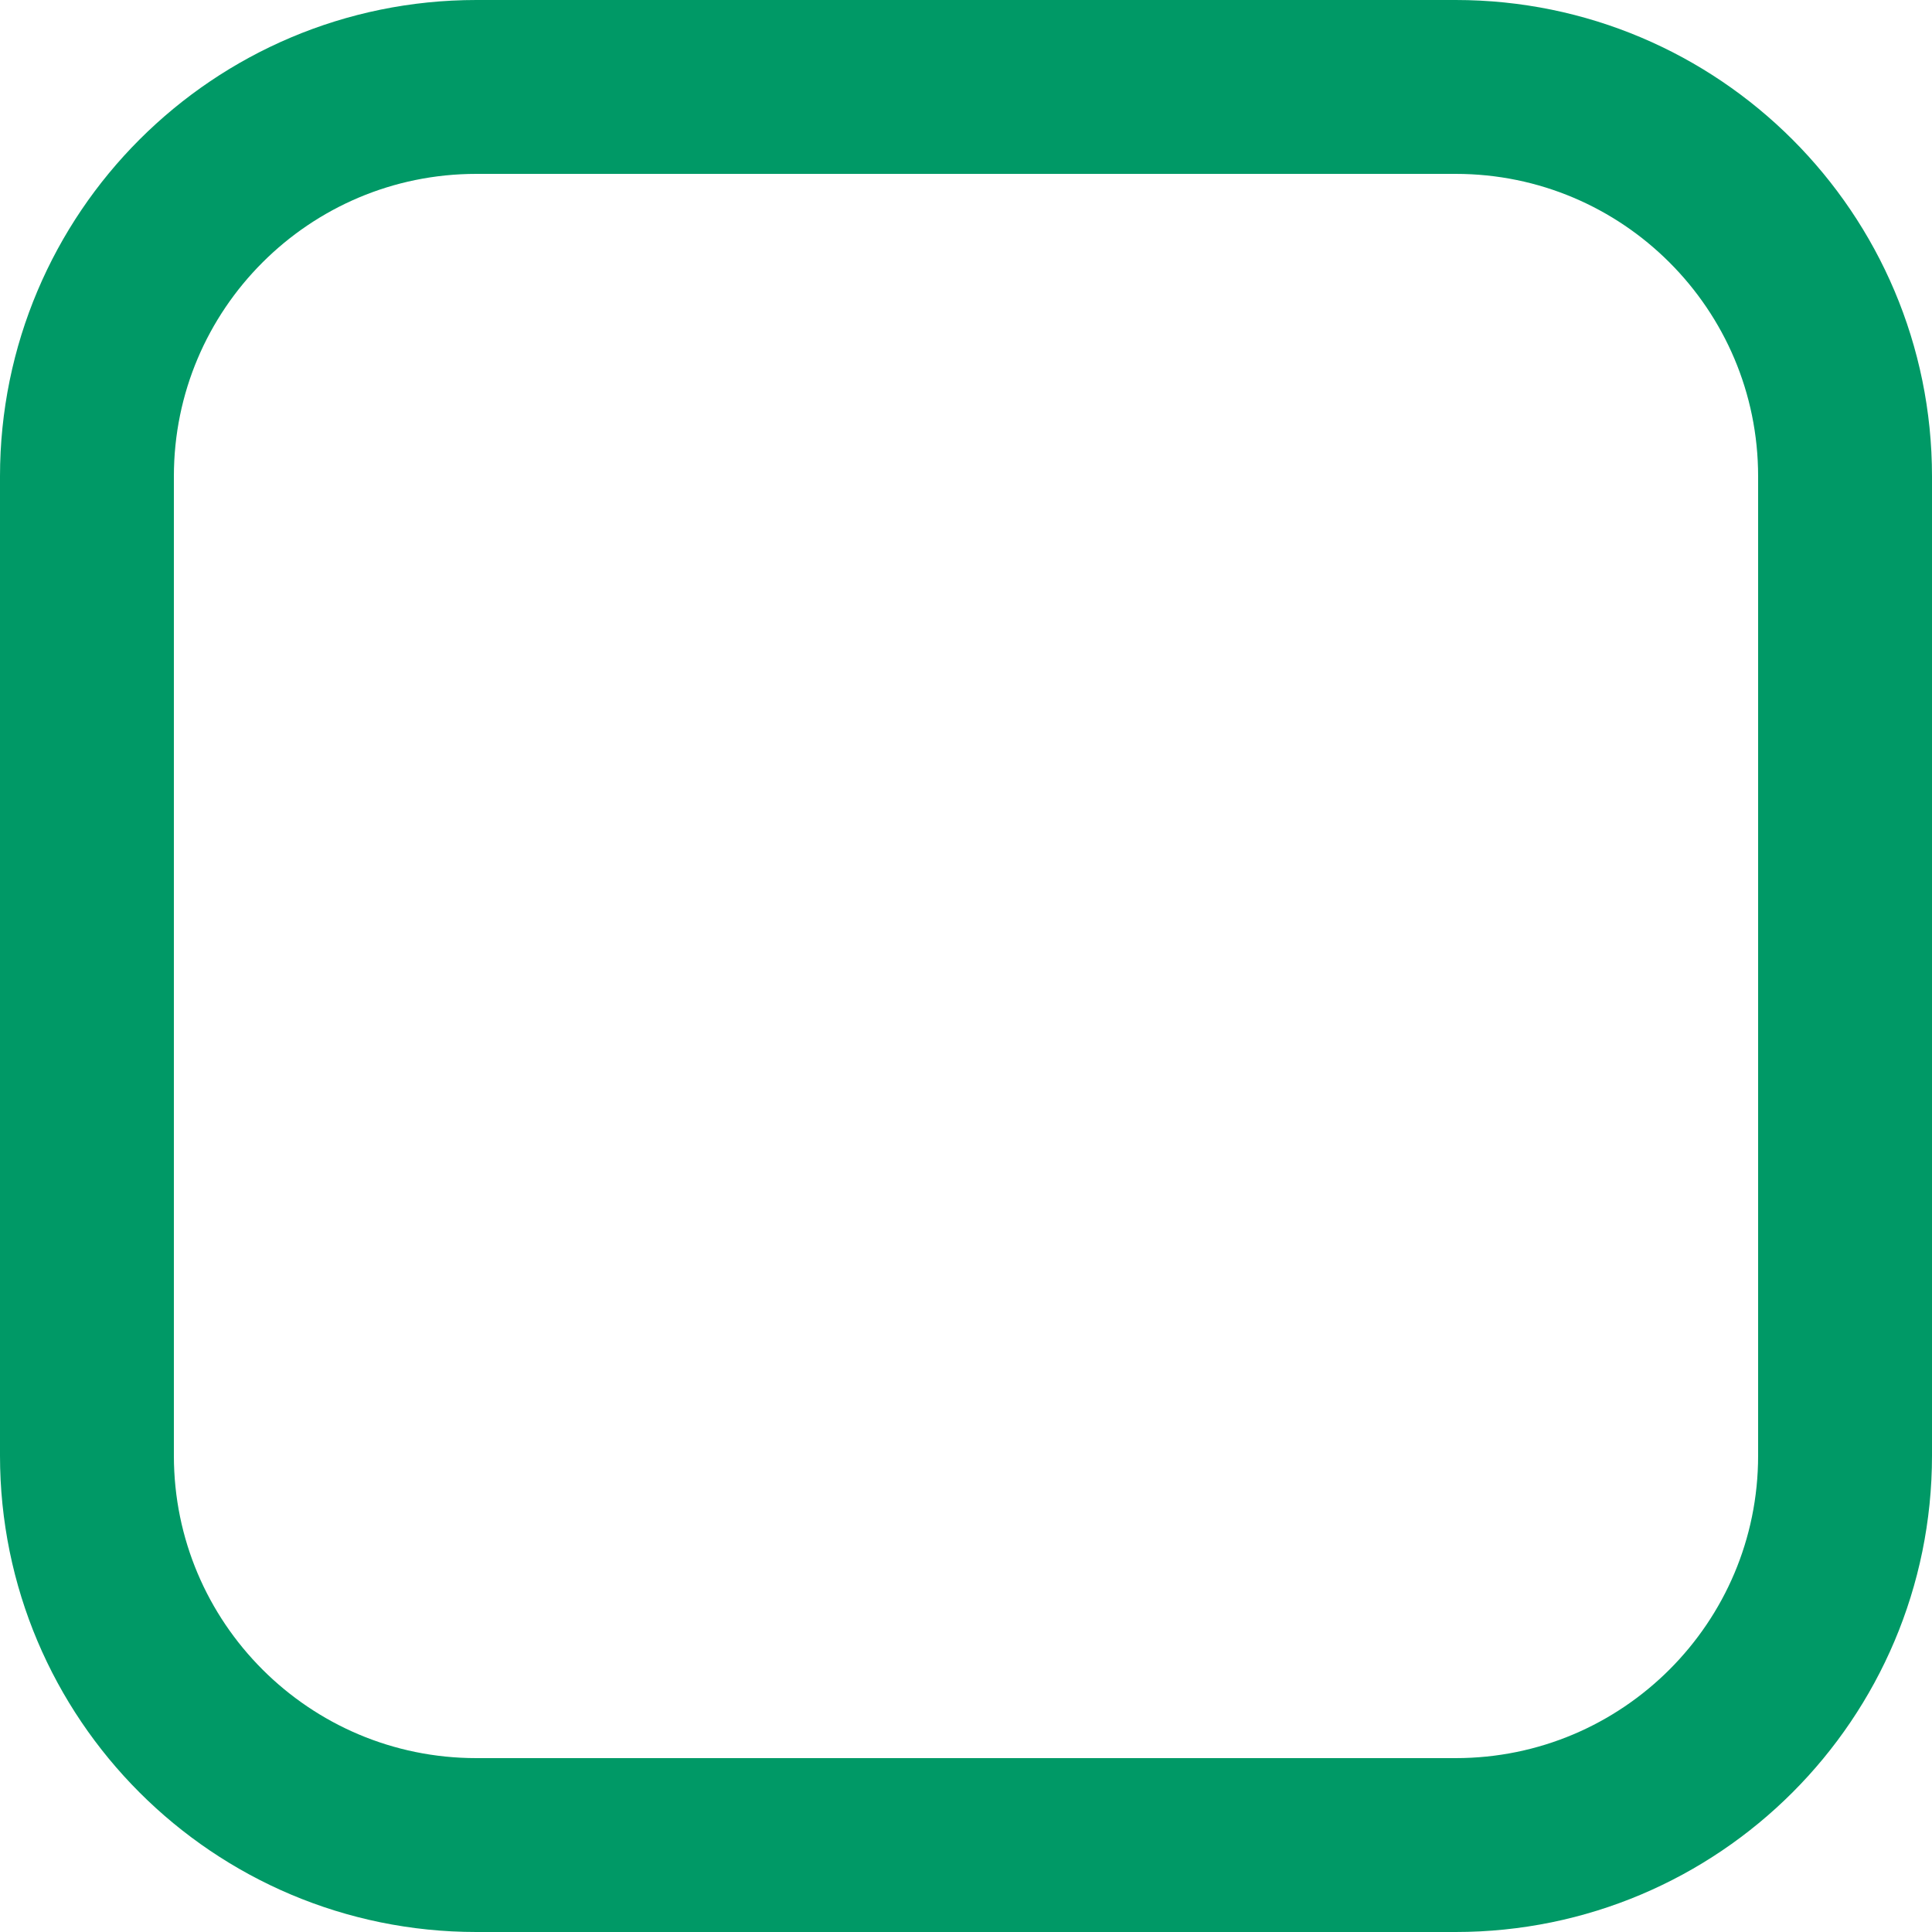
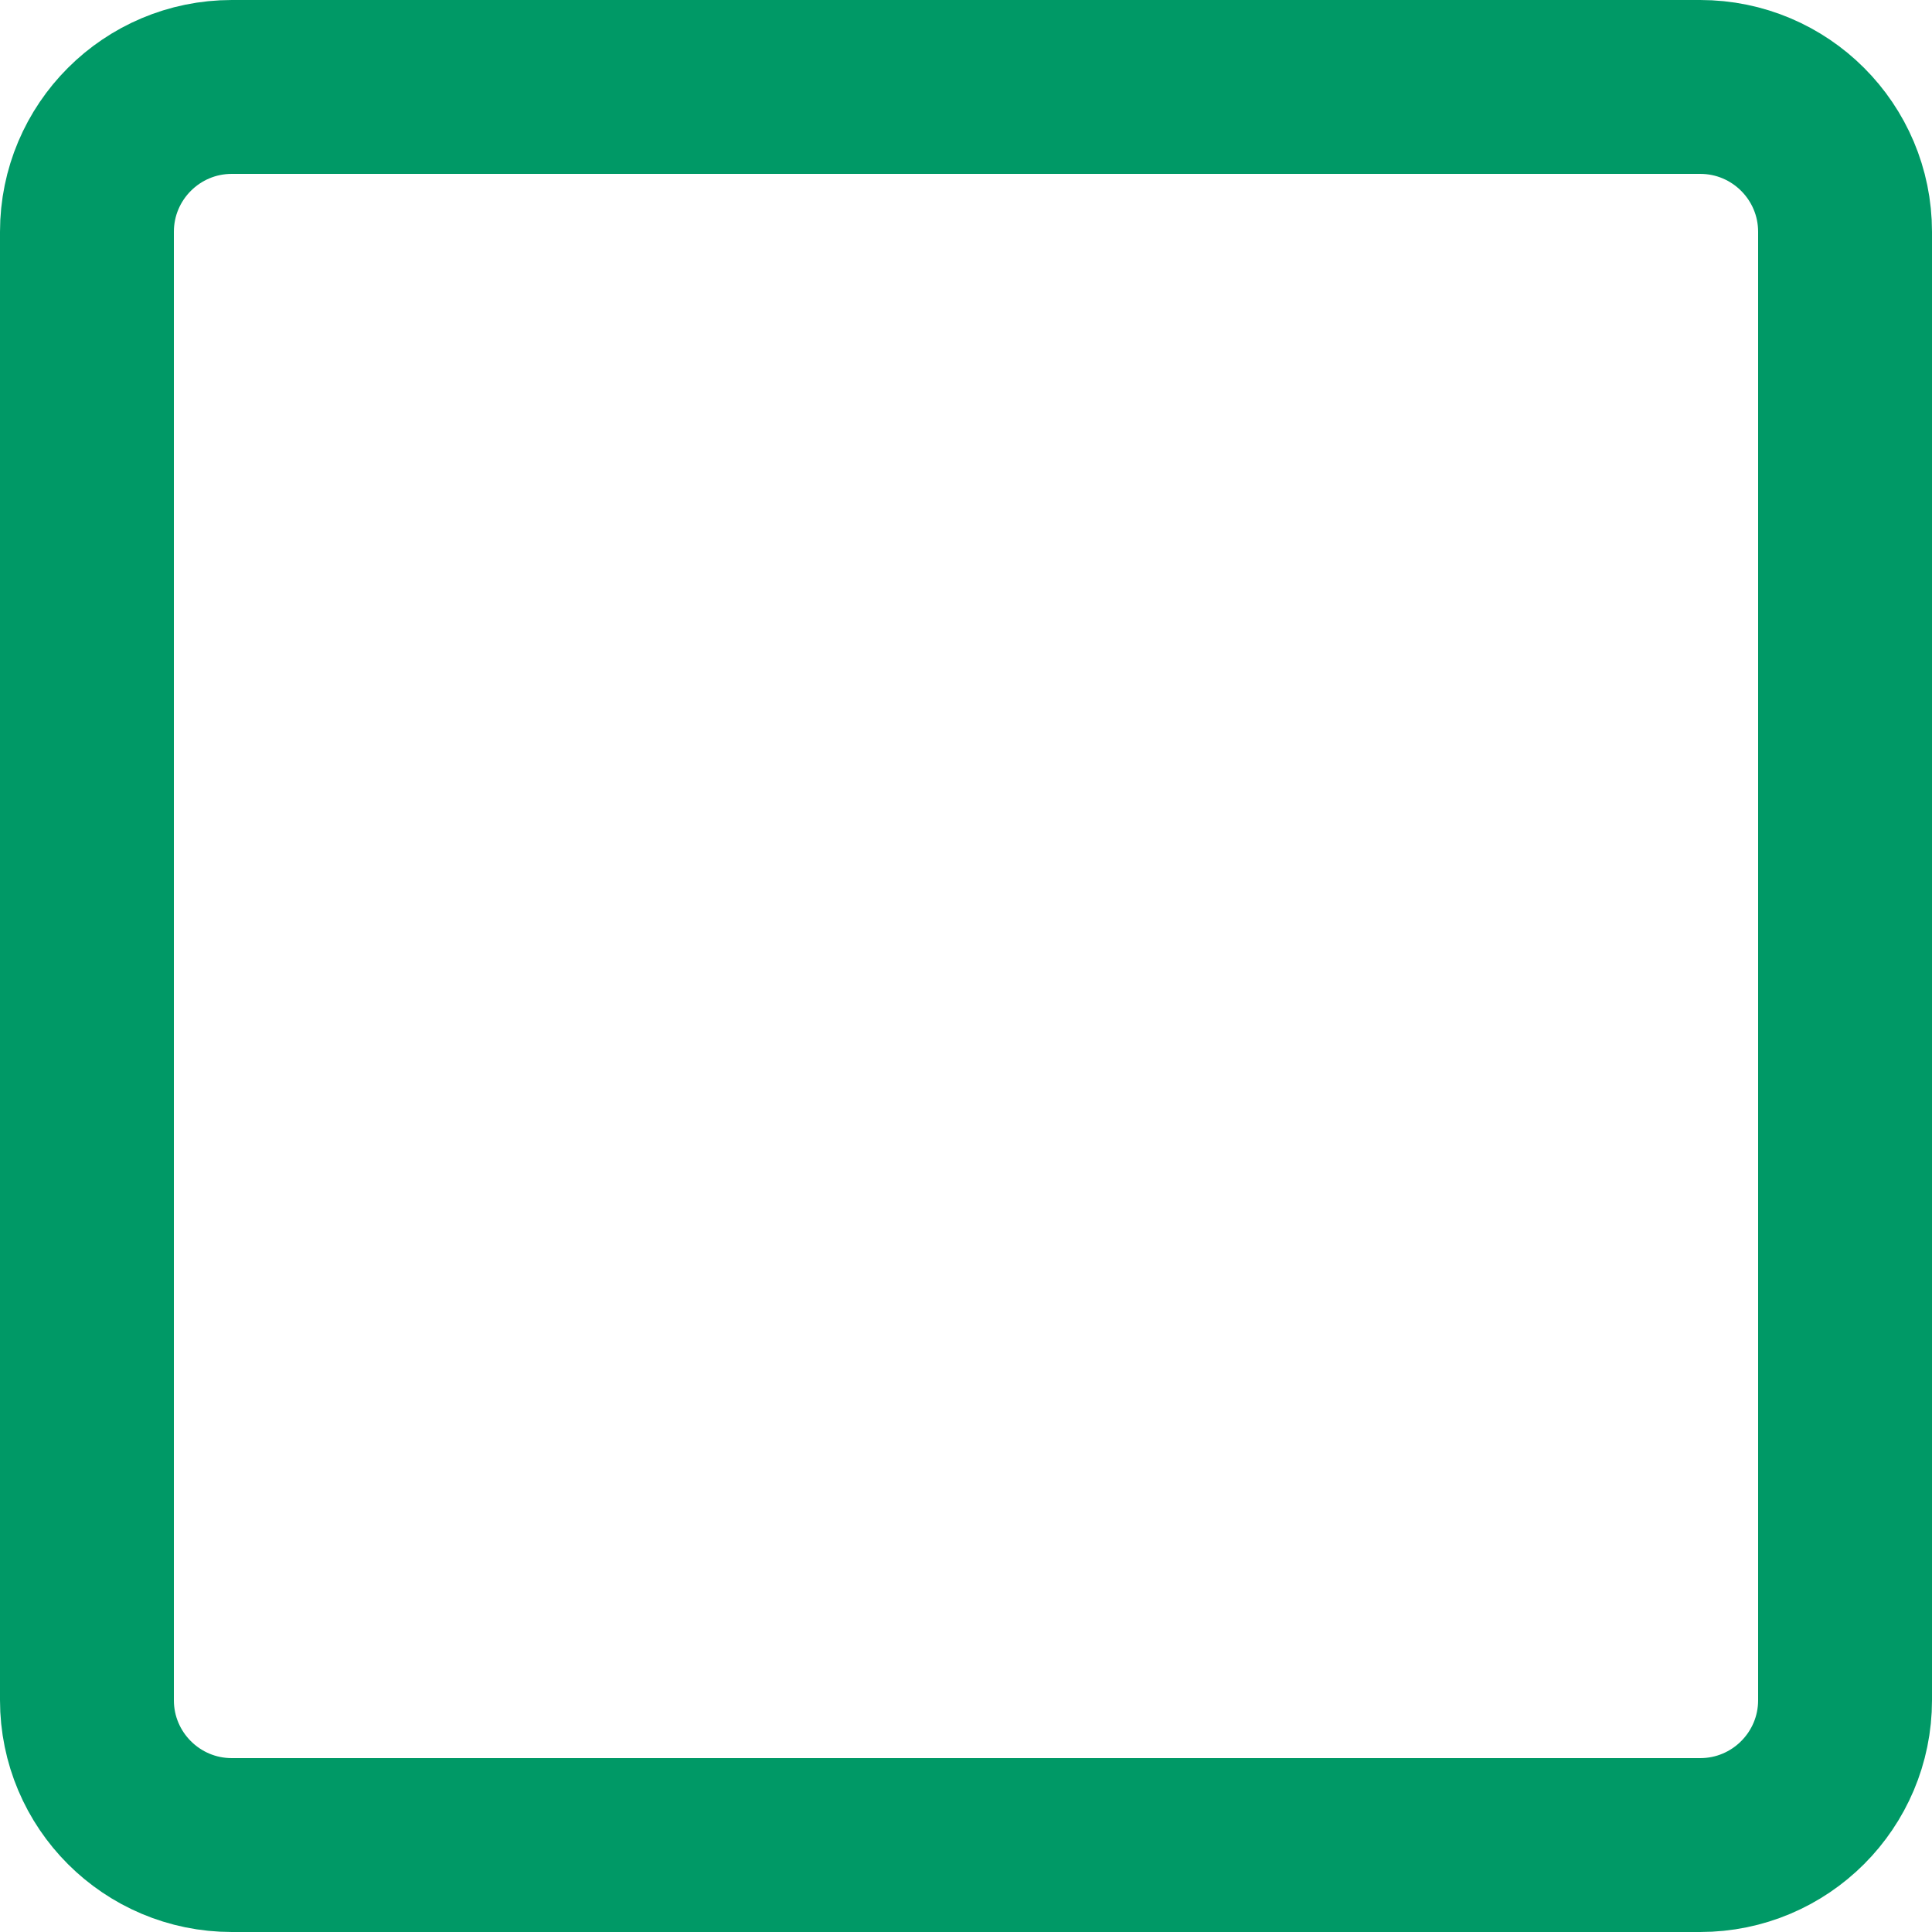
<svg xmlns="http://www.w3.org/2000/svg" width="400" height="400" viewBox="0 0 400 400" fill="none">
-   <path d="M98.63 18H301.37C345.901 18 382 54.099 382 98.63V301.37C382 345.901 345.901 382 301.37 382H98.63C54.099 382 18 345.901 18 301.37V98.63C18 54.099 54.099 18 98.63 18Z" stroke="#009966" stroke-width="36" stroke-linecap="round" stroke-linejoin="round" />
+   <rect x="18" y="18" width="364" height="364" rx="30" stroke="#009966" stroke-width="36" />
</svg>
